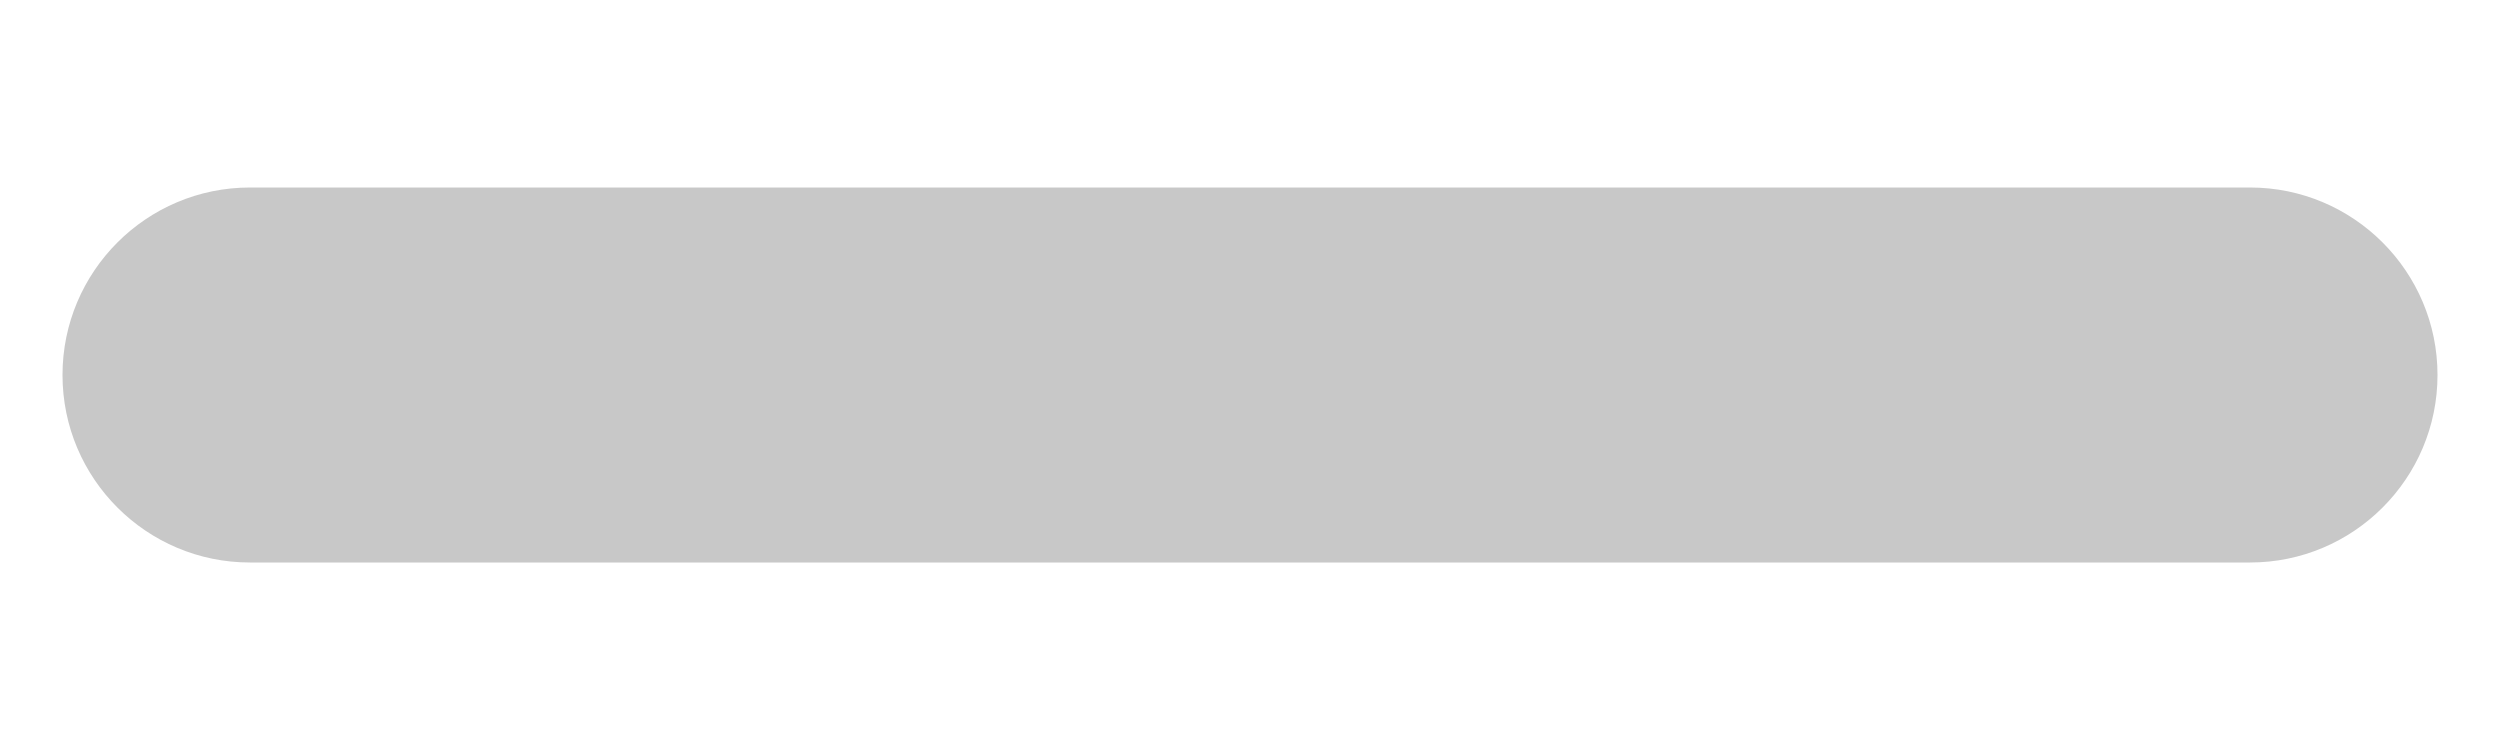
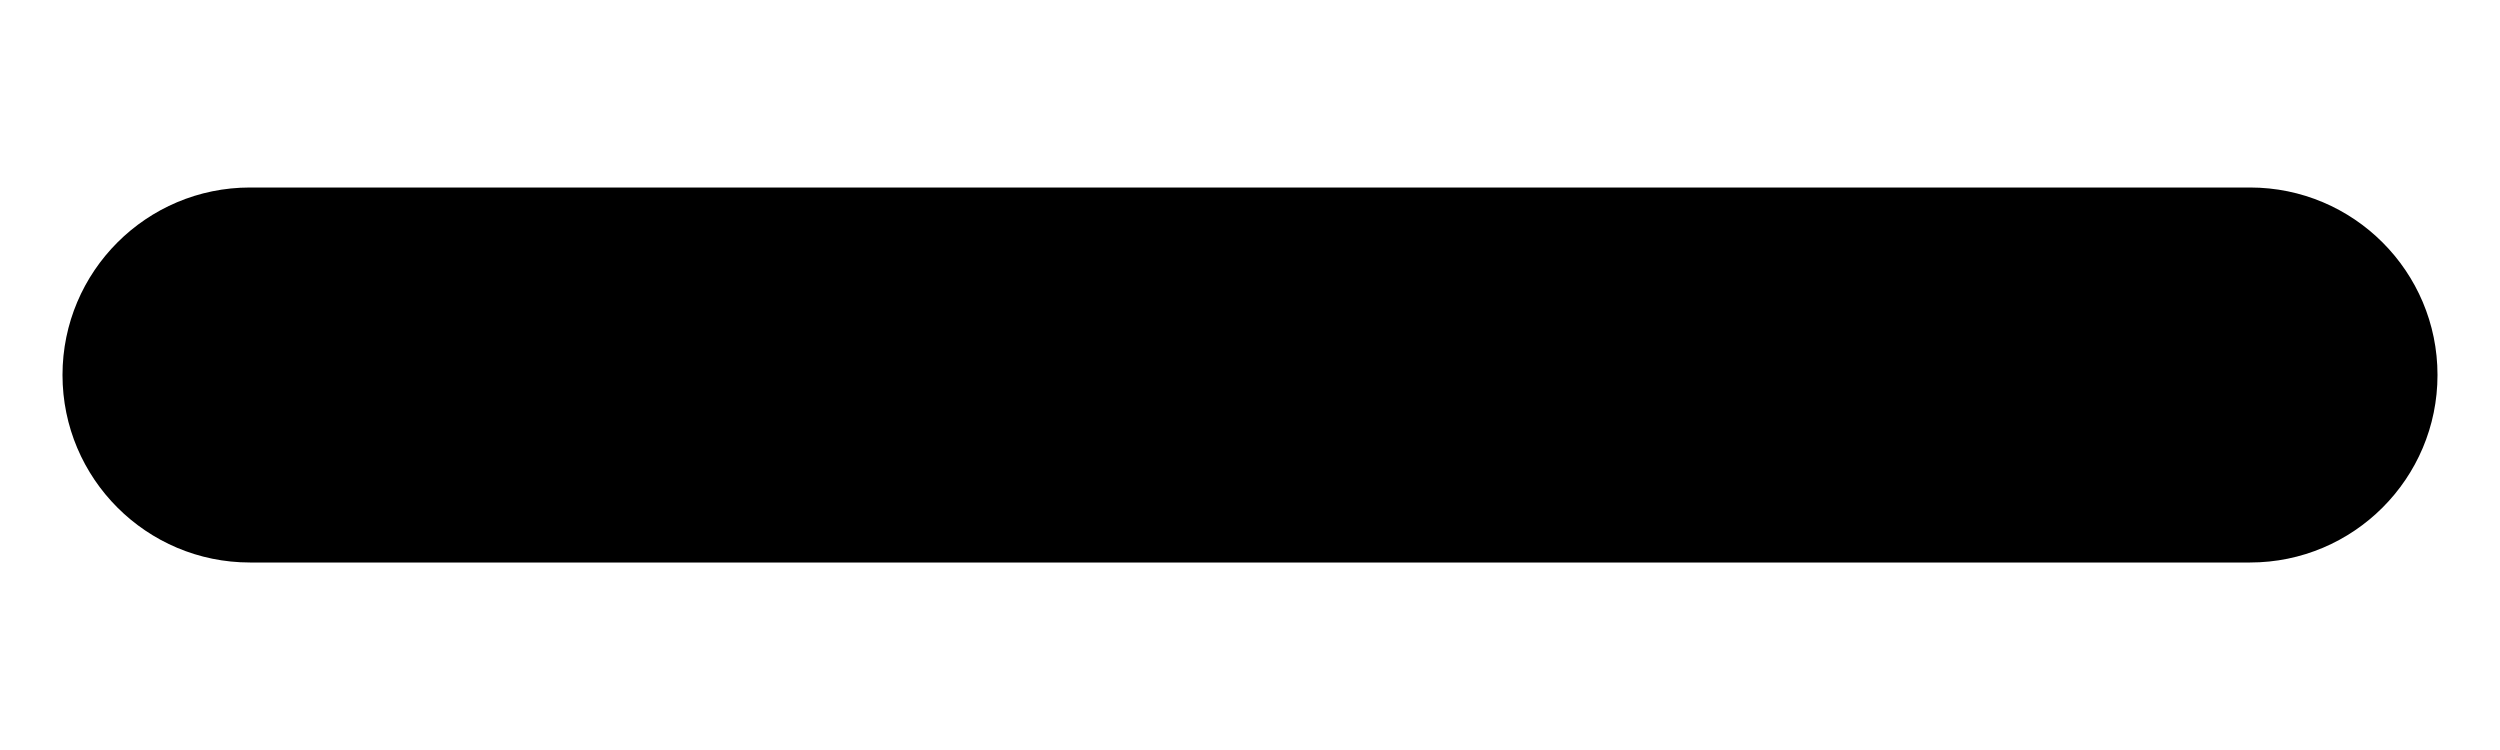
- <svg xmlns="http://www.w3.org/2000/svg" width="10" height="3" viewBox="0 0 10 3" fill="none">
-   <path d="M1 0.75C0.586 0.75 0.25 1.086 0.25 1.5C0.25 1.914 0.586 2.25 1 2.25V0.75ZM9 2.25C9.414 2.25 9.75 1.914 9.75 1.5C9.75 1.086 9.414 0.75 9 0.75V2.25ZM1 2.25H9V0.75H1V2.25Z" fill="#C8C8C8" />
+ <svg xmlns="http://www.w3.org/2000/svg" width="10" height="3" viewBox="0 0 10 3">
+   <path d="M1 0.75C0.586 0.75 0.25 1.086 0.25 1.5C0.25 1.914 0.586 2.25 1 2.25V0.75ZM9 2.25C9.414 2.25 9.75 1.914 9.75 1.5C9.75 1.086 9.414 0.75 9 0.75V2.25ZM1 2.25H9V0.75H1V2.25Z" />
</svg>
